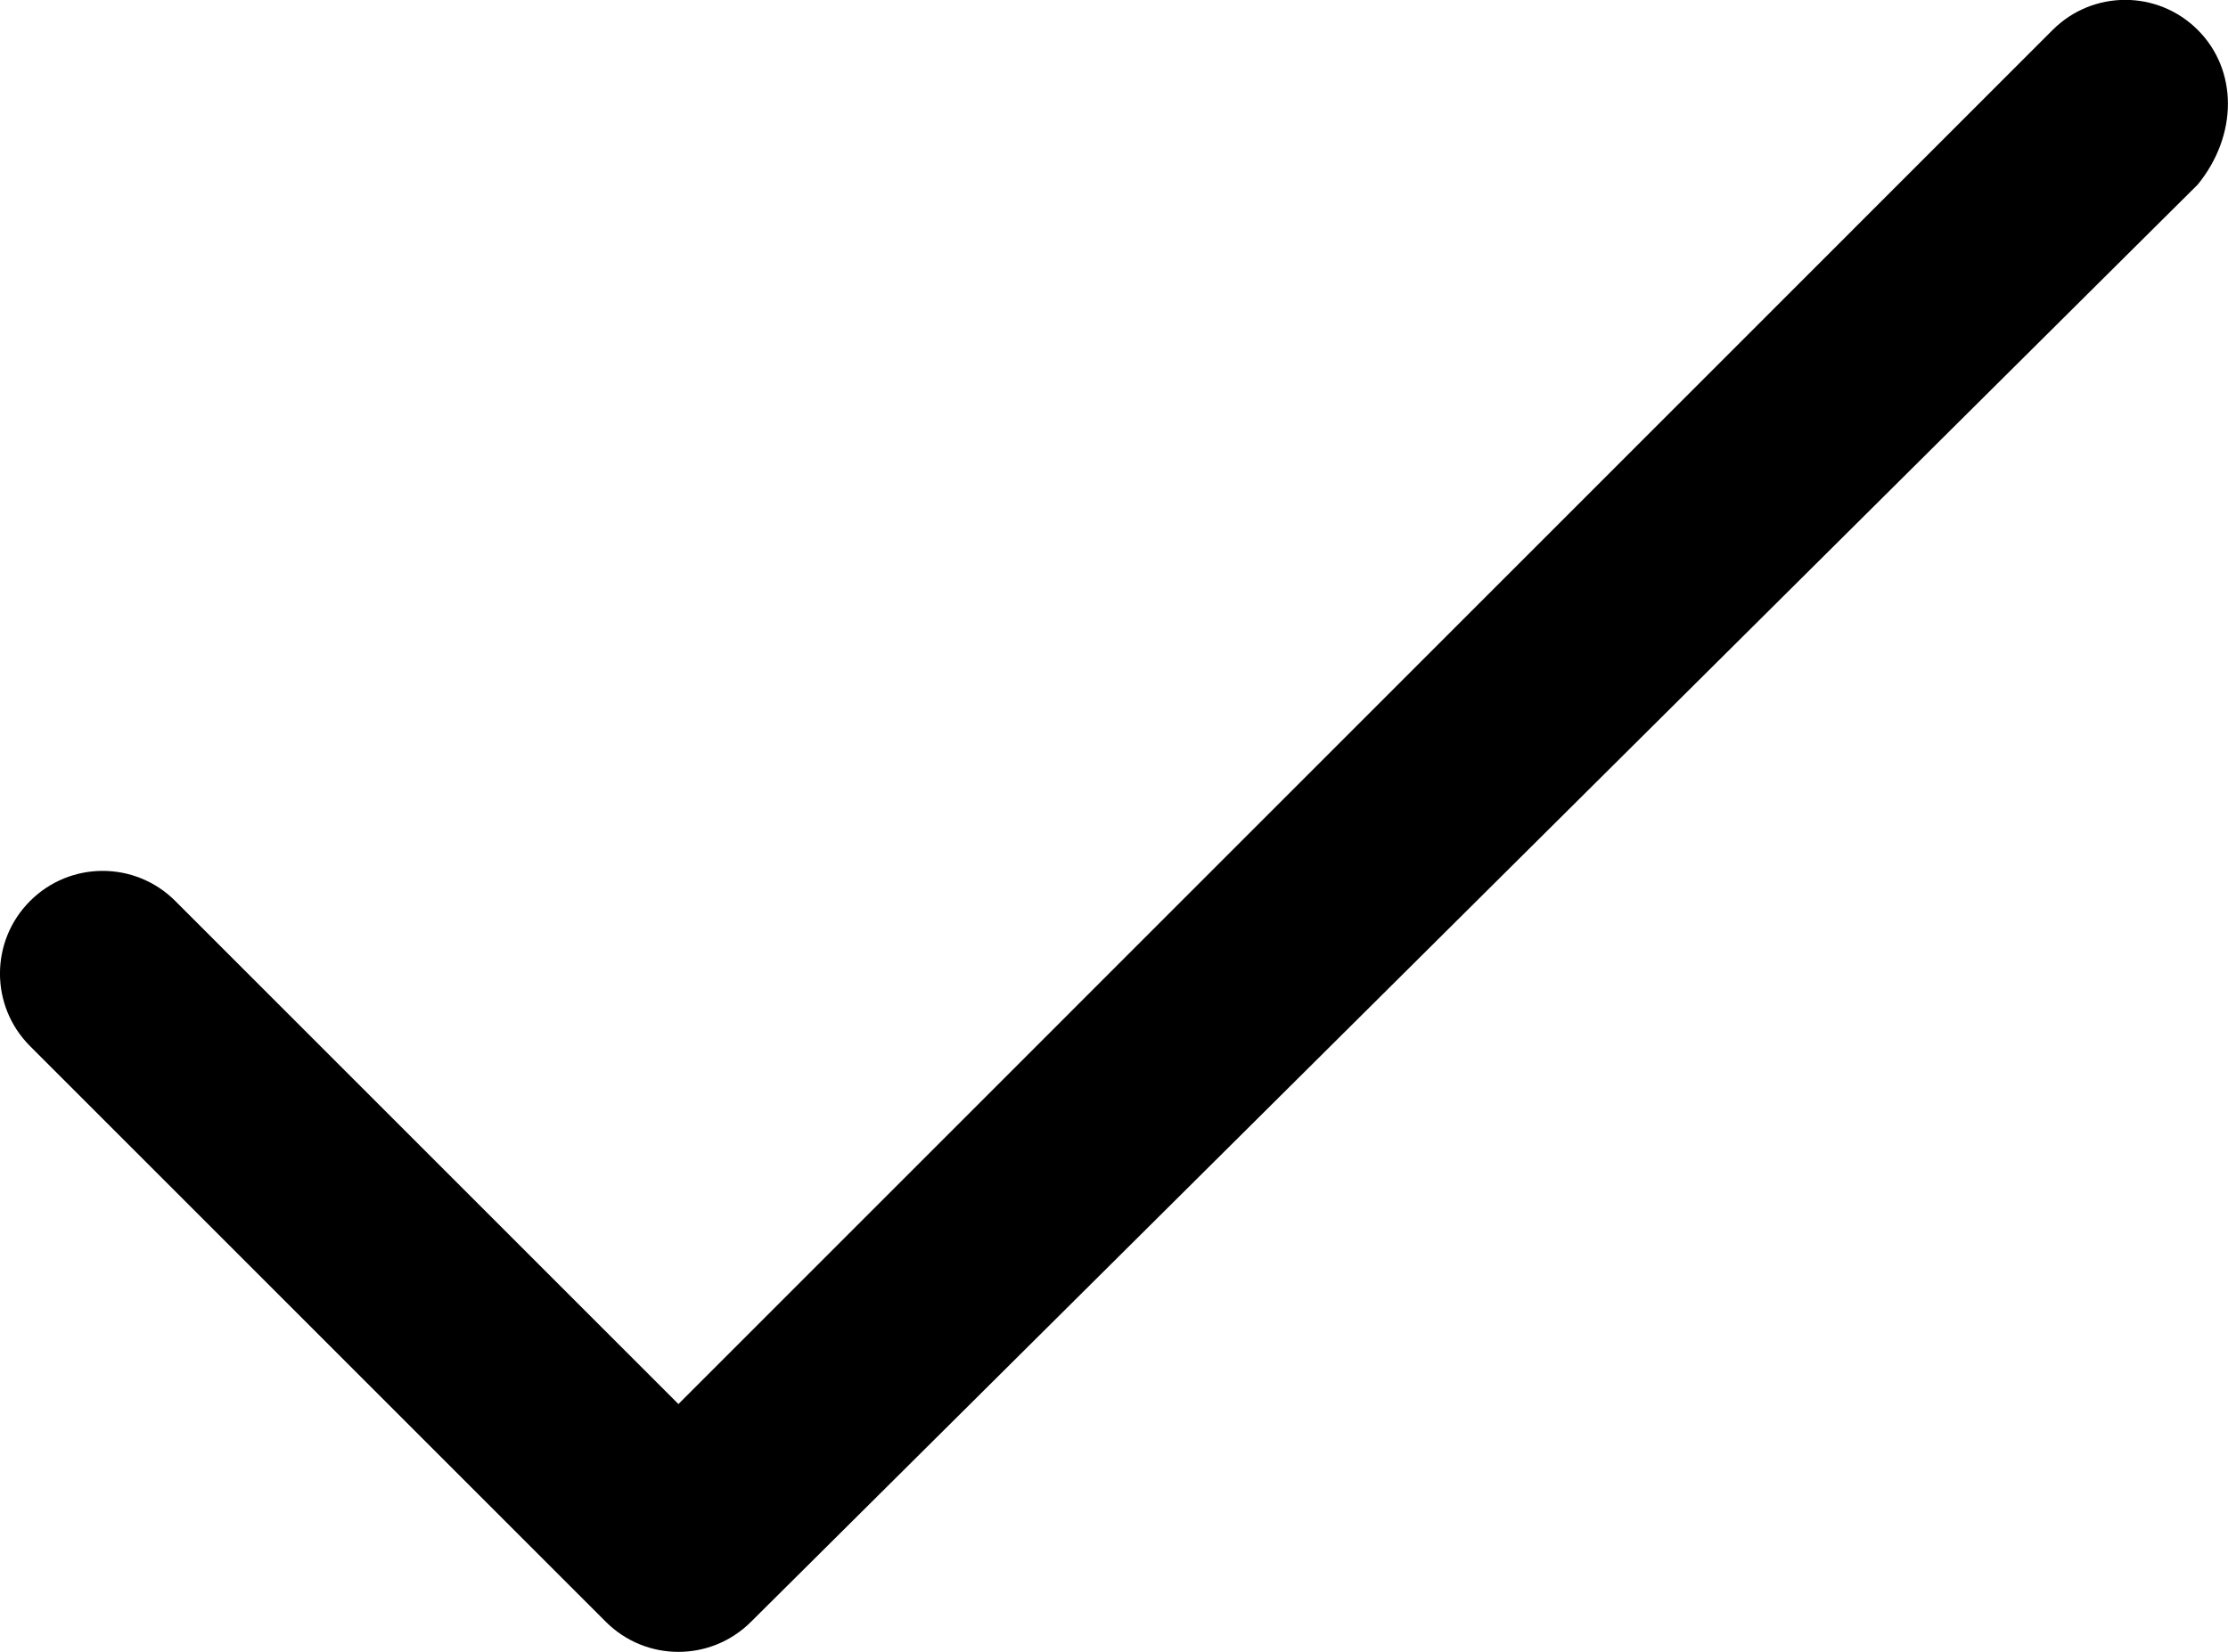
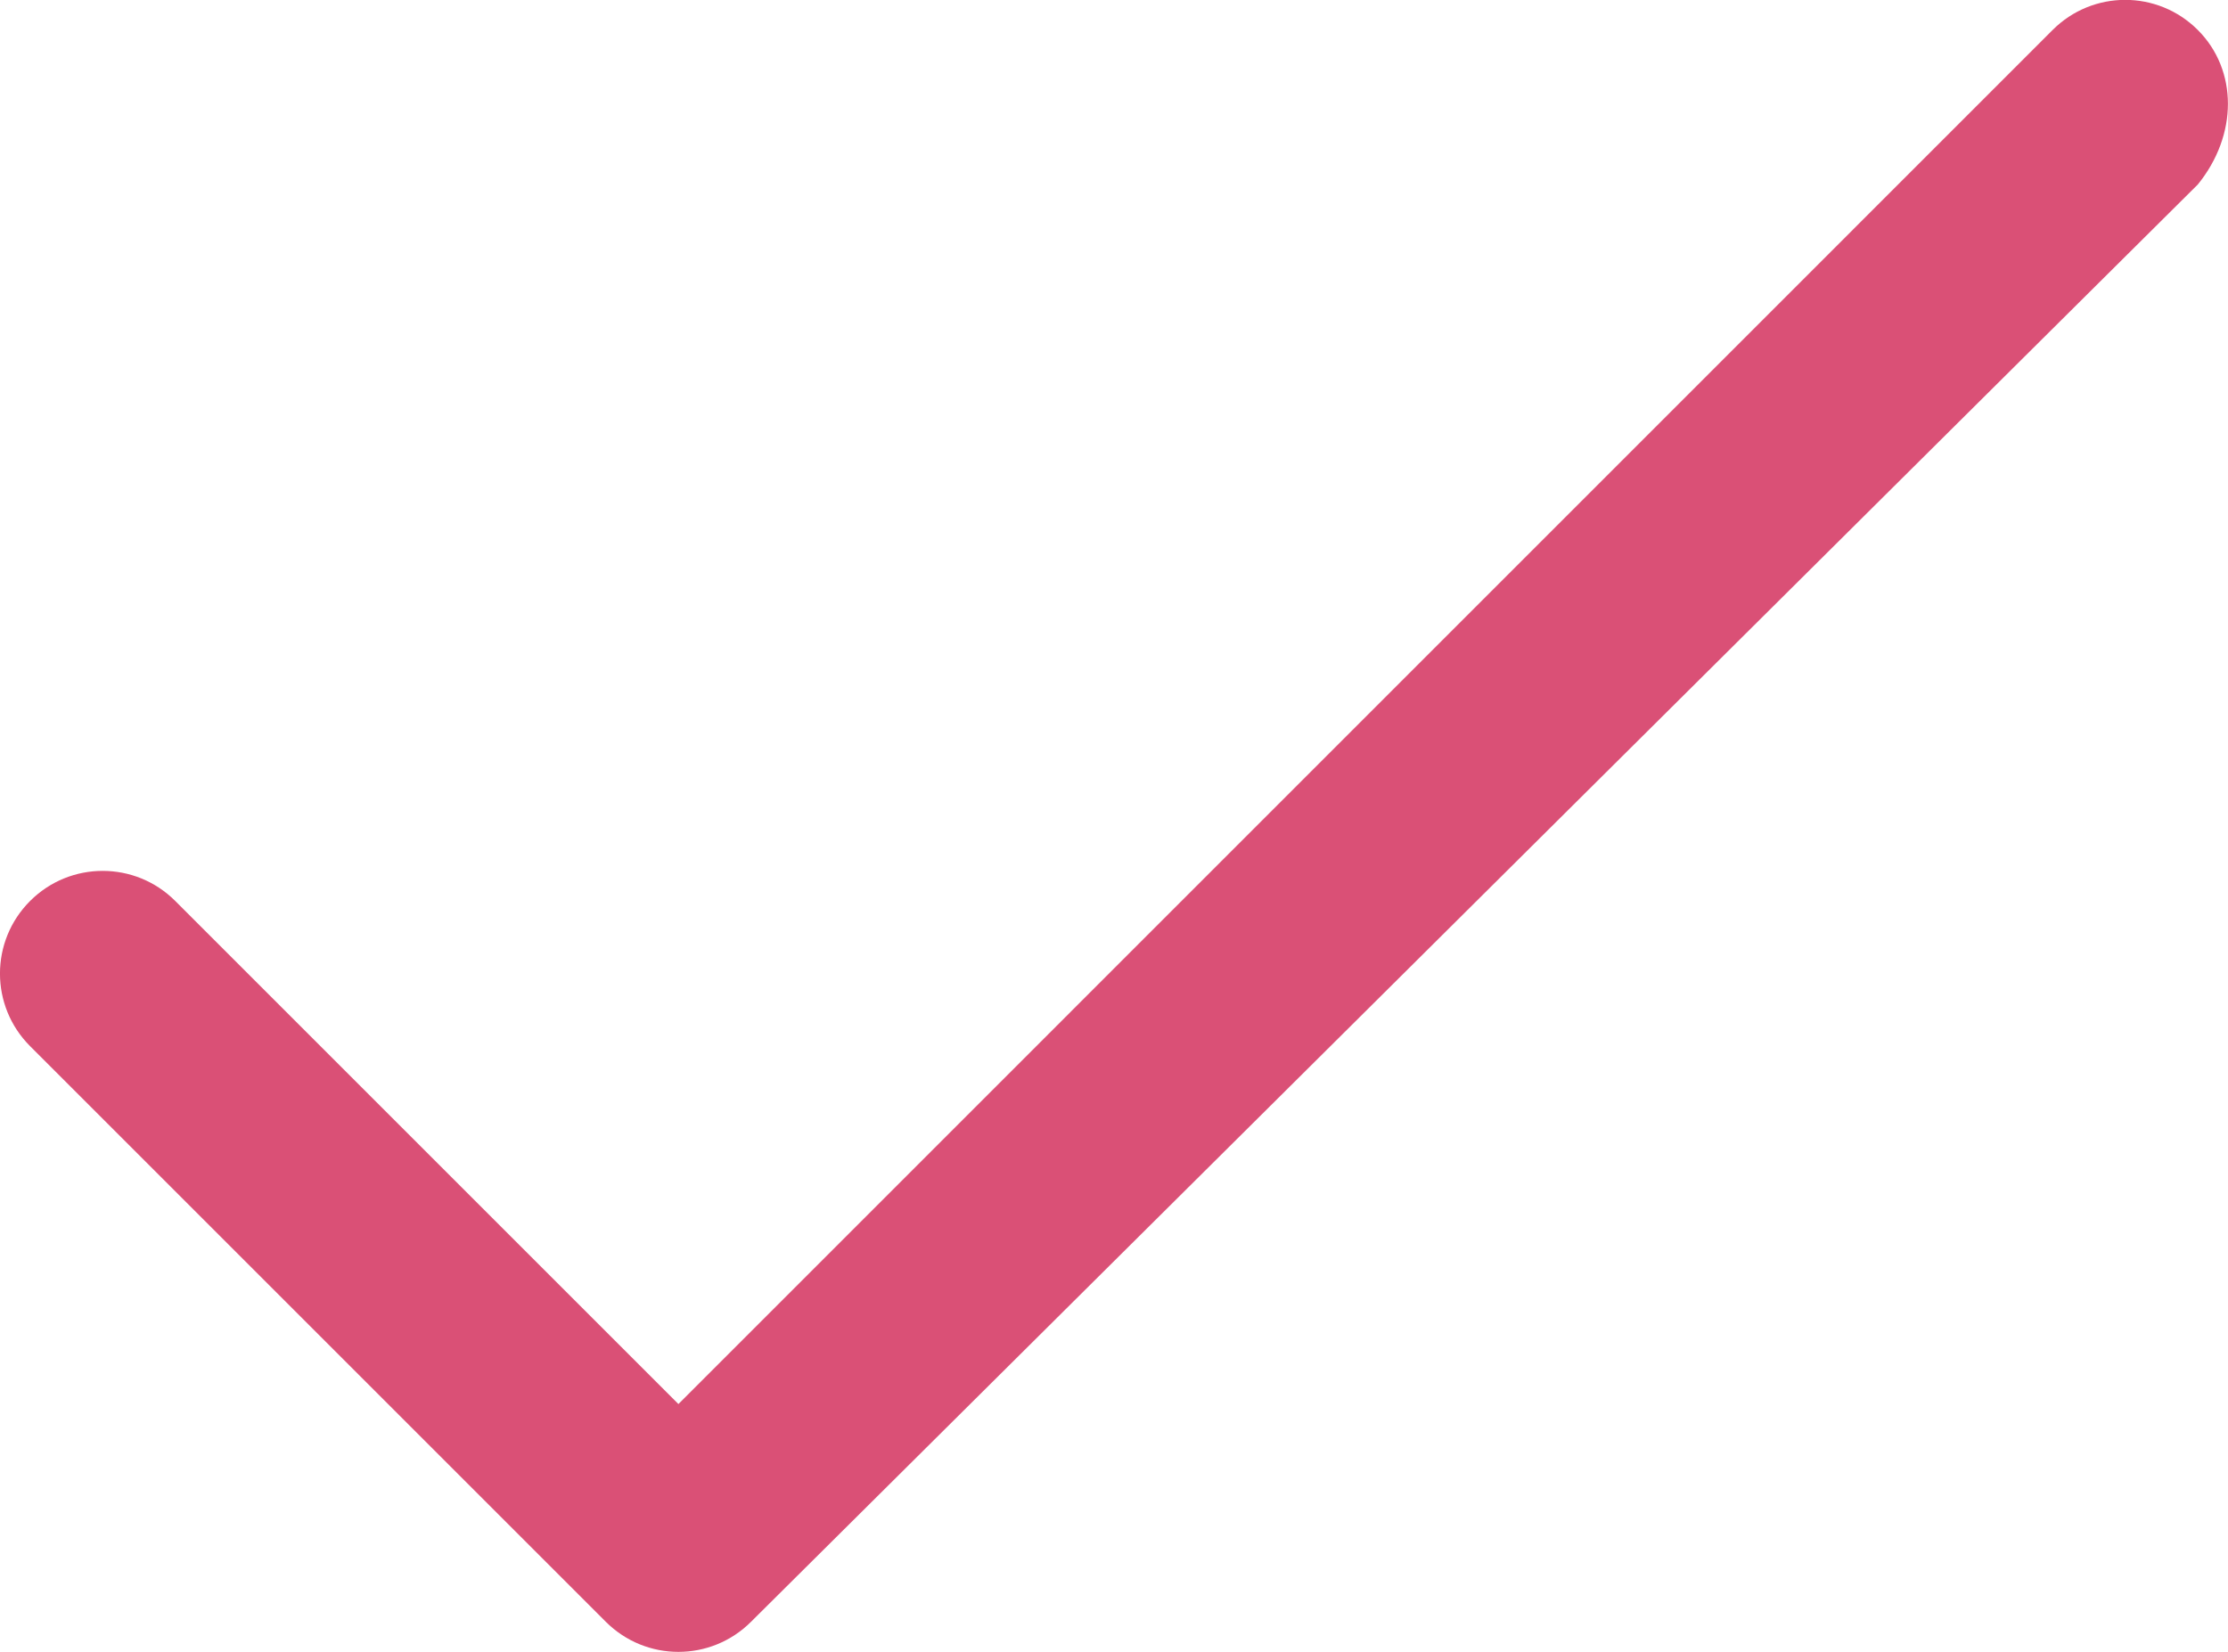
<svg xmlns="http://www.w3.org/2000/svg" version="1.0" id="Layer_1" x="0px" y="0px" width="21.698px" height="16.09px" viewBox="-82.357 4.875 21.698 16.09" enable-background="new -82.357 4.875 21.698 16.09" xml:space="preserve">
-   <path d="M-60.953,5.167c-0.391-0.391-1.023-0.391-1.414,0L-75.75,18.551l-4.9-4.9c-0.391-0.391-1.023-0.391-1.414,0 s-0.391,1.023,0,1.414l5.607,5.607c0.195,0.195,0.451,0.293,0.707,0.293s0.512-0.098,0.707-0.293l14.09-14.0 C-60.562,6.191-60.562,5.558-60.953,5.167z" />
+   <path fill="#da5076" d="M-60.953,5.167c-0.391-0.391-1.023-0.391-1.414,0L-75.75,18.551l-4.9-4.9c-0.391-0.391-1.023-0.391-1.414,0 s-0.391,1.023,0,1.414l5.607,5.607c0.195,0.195,0.451,0.293,0.707,0.293s0.512-0.098,0.707-0.293l14.09-14.0 C-60.562,6.191-60.562,5.558-60.953,5.167z" />
</svg>
